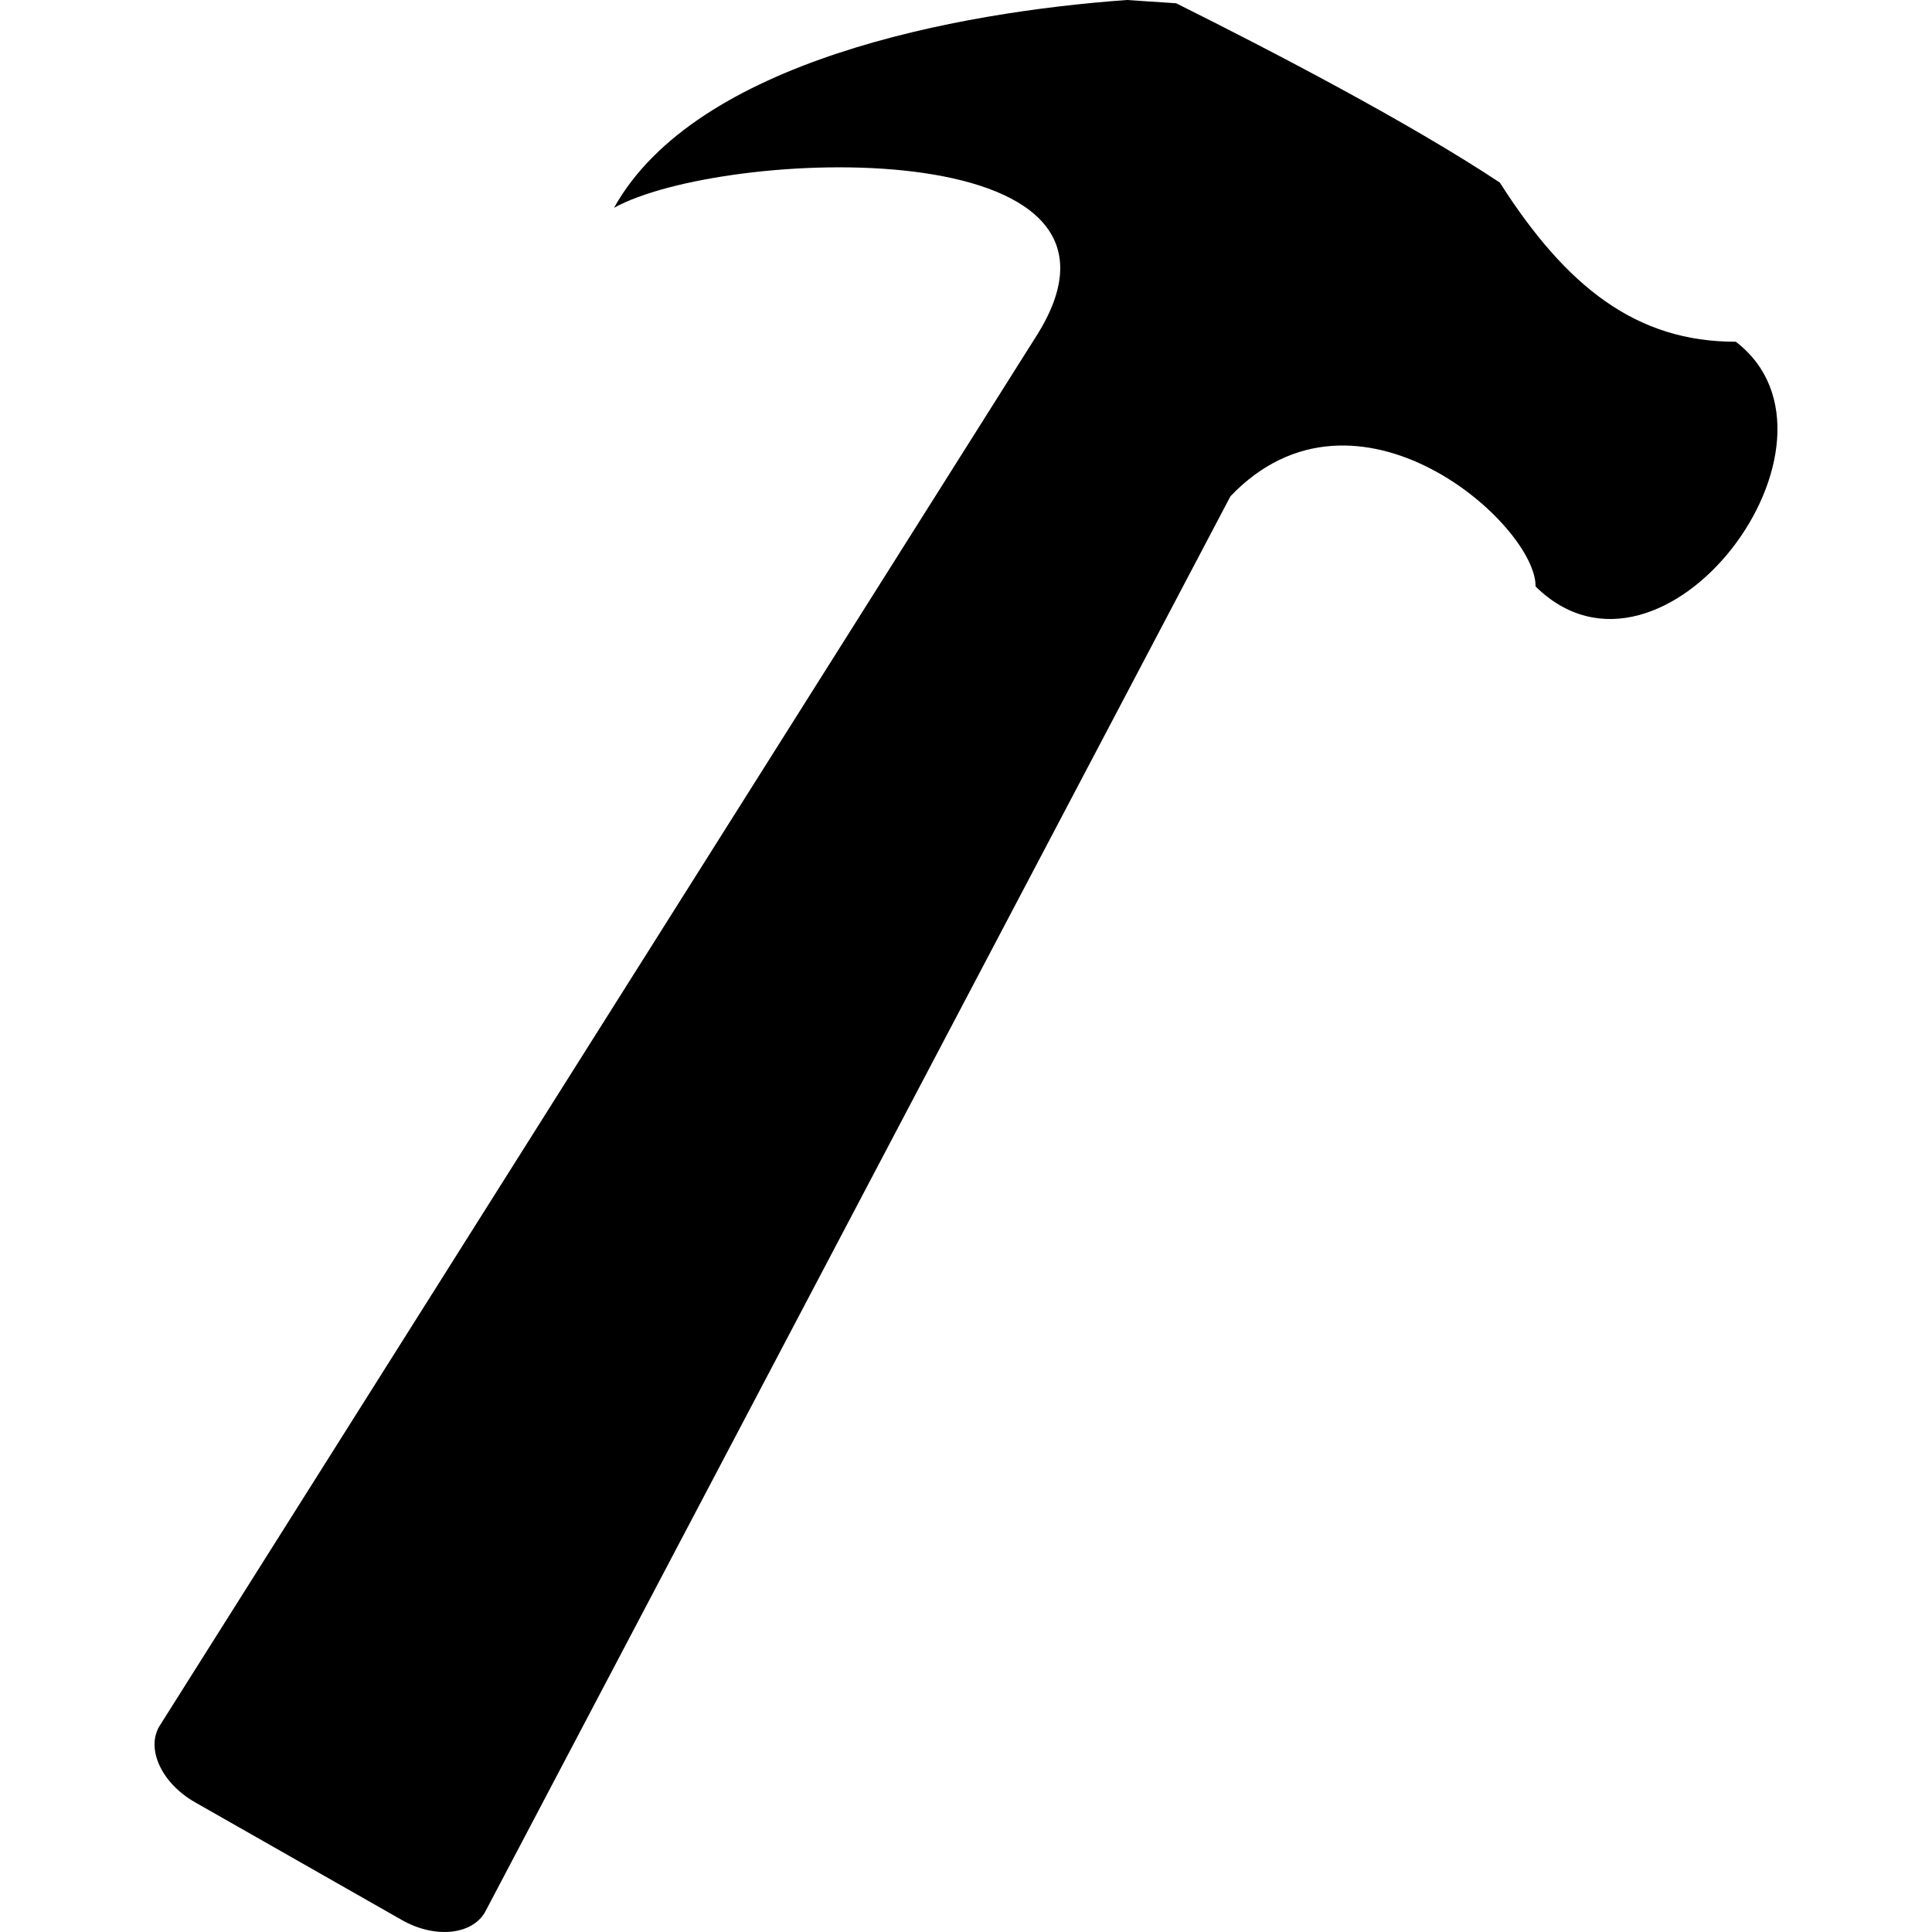
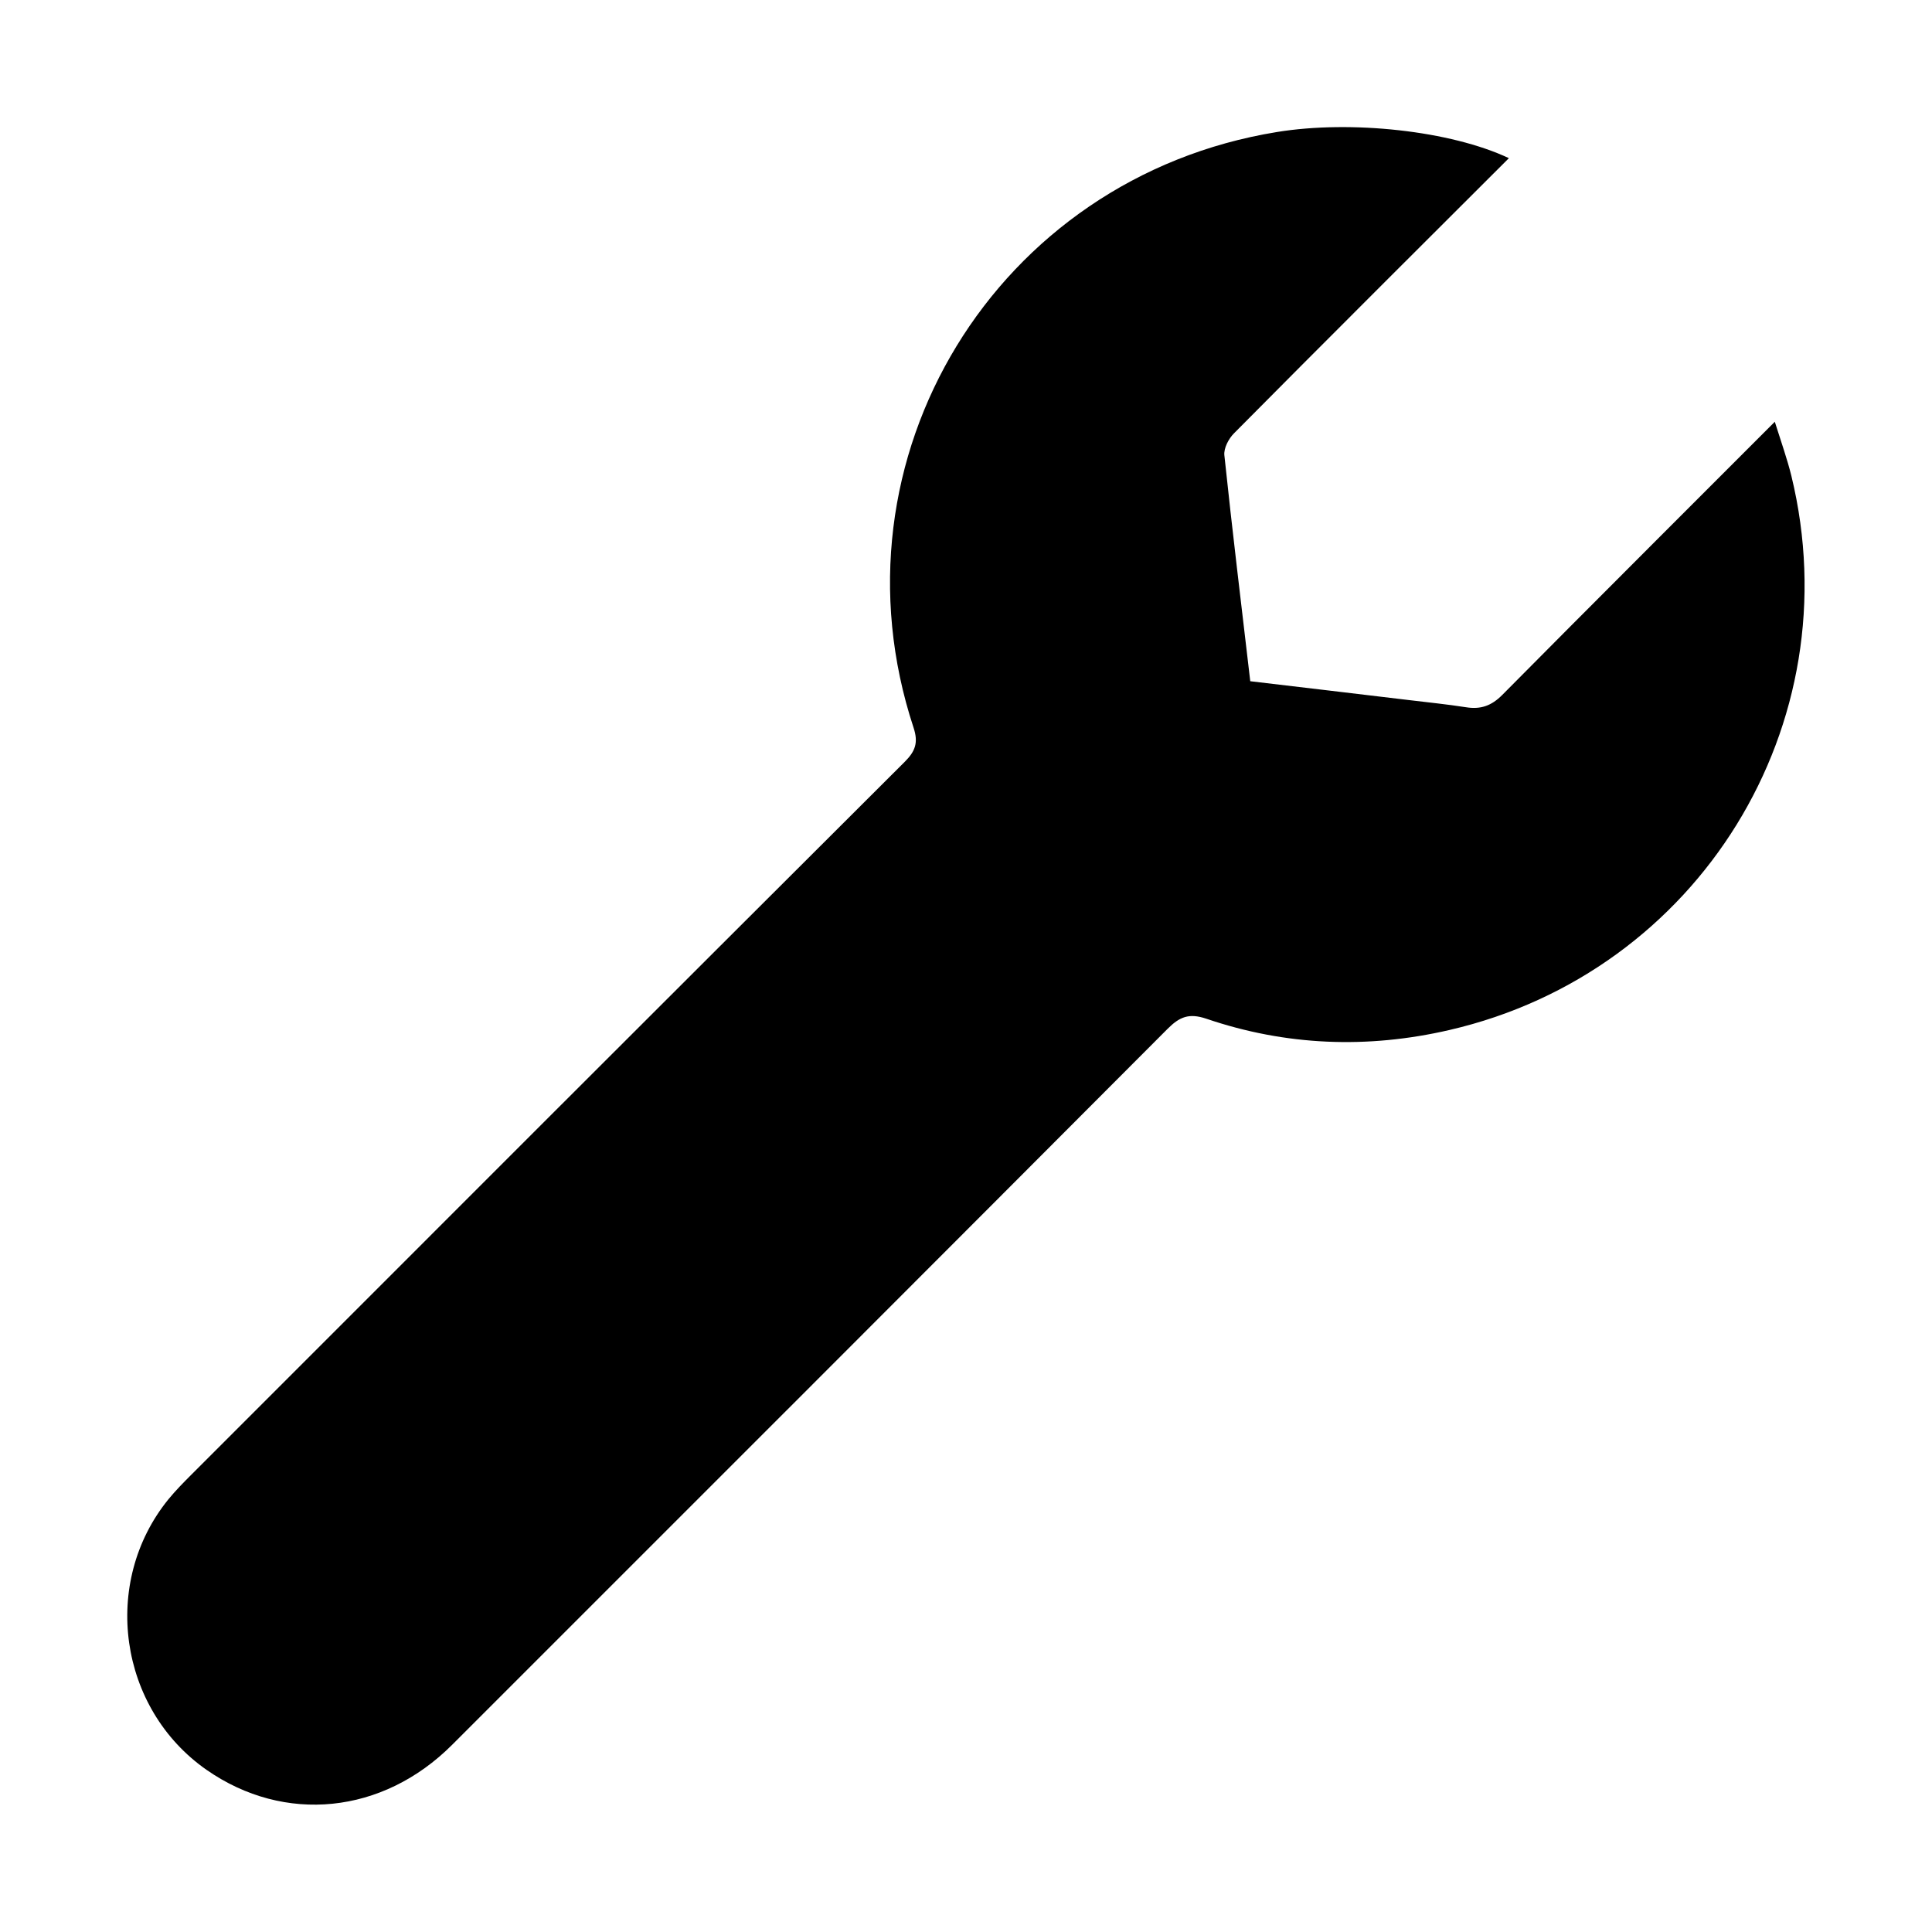
- <svg xmlns="http://www.w3.org/2000/svg" width="16" height="16" version="1.2" overflow="inherit">
-   <path d="M4.017 15.835c-.109.191-.419.221-.692.064l-1.711-.974c-.272-.155-.405-.436-.296-.626L8.594 2.765c1.046-1.692-2.611-1.542-3.509-1.044C5.764.503 7.928.101 9.332-1.6e-7l.408.027c.793.395 1.931.988 2.681 1.485.551.865 1.132 1.32 1.954 1.318 1.073.822-.603 3.066-1.658 2.027.006-.513-1.484-1.841-2.527-.747Z" />
+ <svg xmlns="http://www.w3.org/2000/svg" id="hardware" width="15" height="15" version="1.1" viewBox="0 0 15 15">
+   <path d="m13.78 3.274s-1.676 1.675-2.116 2.121c-0.085 0.086-0.169 0.114-0.282 0.096-0.148-0.023-0.297-0.038-0.446-0.056-0.407-0.049-0.815-0.097-1.229-0.146-0.069-0.592-0.14-1.172-0.201-1.754-0.006-0.055 0.033-0.129 0.075-0.171 0.507-0.513 1.926-1.929 2.134-2.136-0.451-0.213-1.224-0.297-1.801-0.203-2.18 0.354-3.511 2.534-2.821 4.625 0.038 0.115 0.014 0.182-0.068 0.264-1.848 1.843-3.694 3.689-5.539 5.535-0.062 0.062-0.123 0.124-0.178 0.191-0.526 0.647-0.387 1.626 0.297 2.102 0.604 0.42 1.366 0.344 1.905-0.195 1.853-1.852 3.706-3.705 5.556-5.56 0.092-0.092 0.165-0.123 0.299-0.078 0.619 0.211 1.252 0.235 1.888 0.088 1.939-0.448 3.125-2.373 2.655-4.303-0.032-0.13-0.078-0.259-0.129-0.421z" />
</svg>
